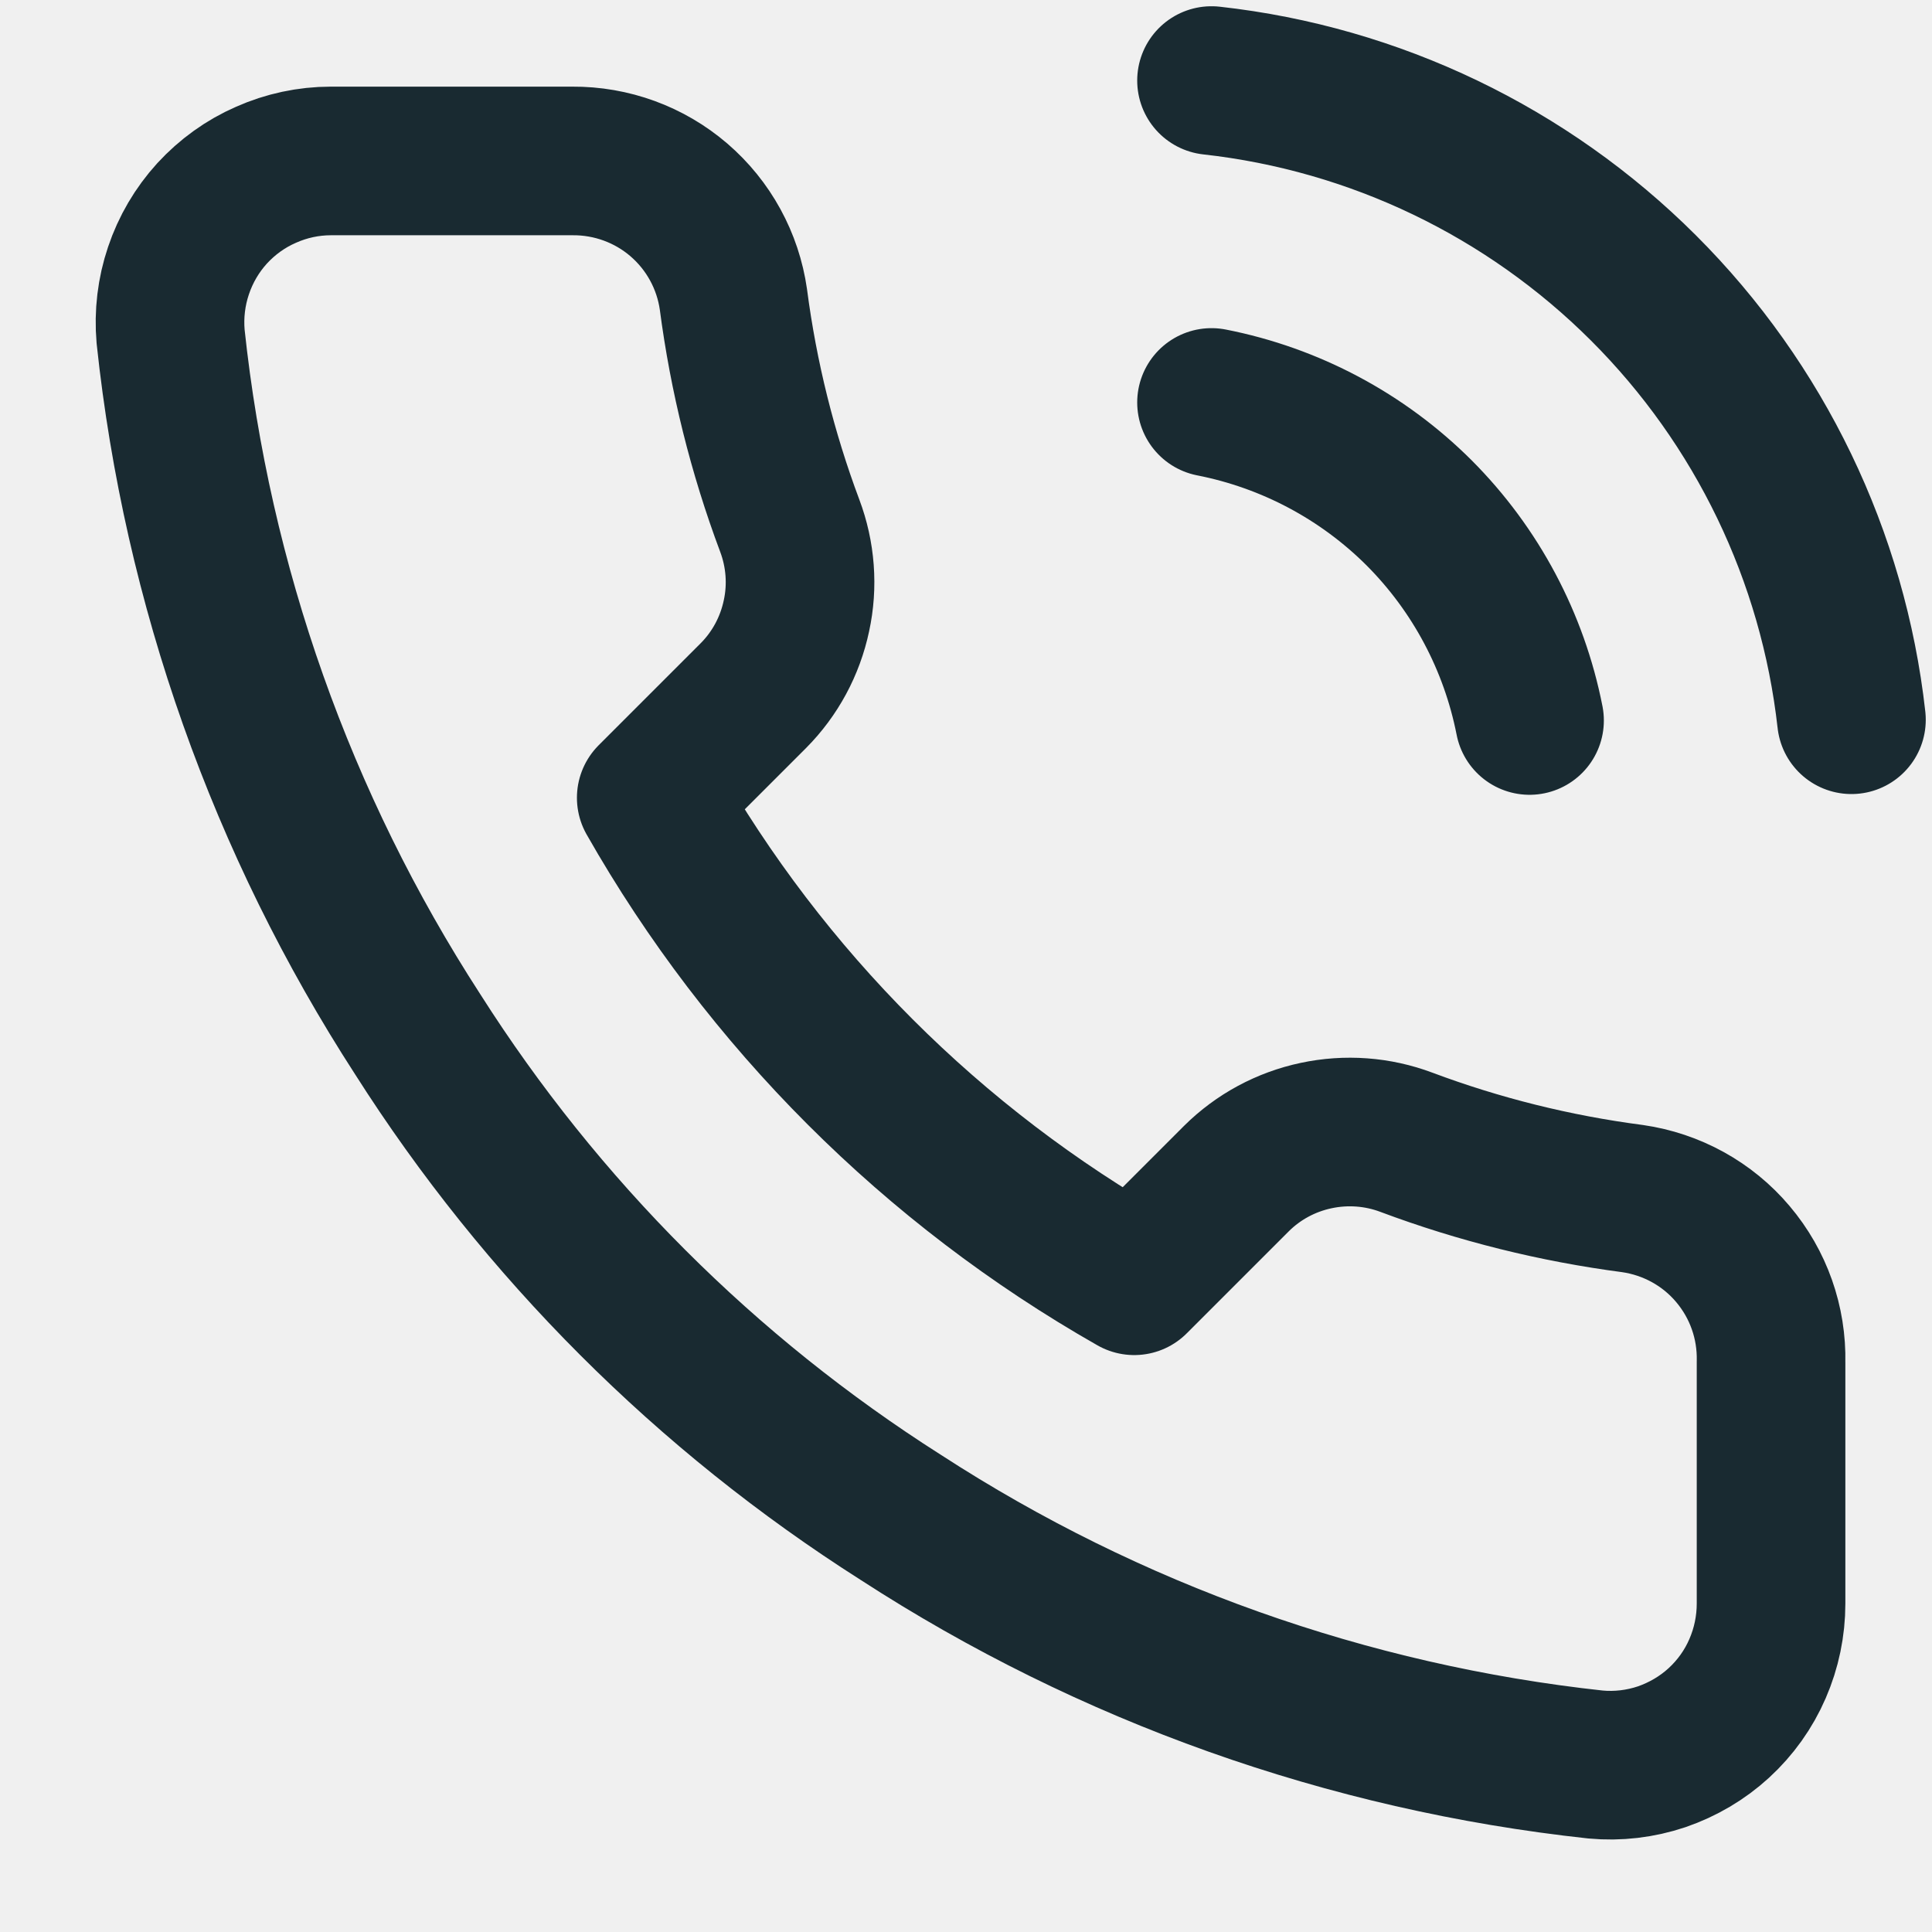
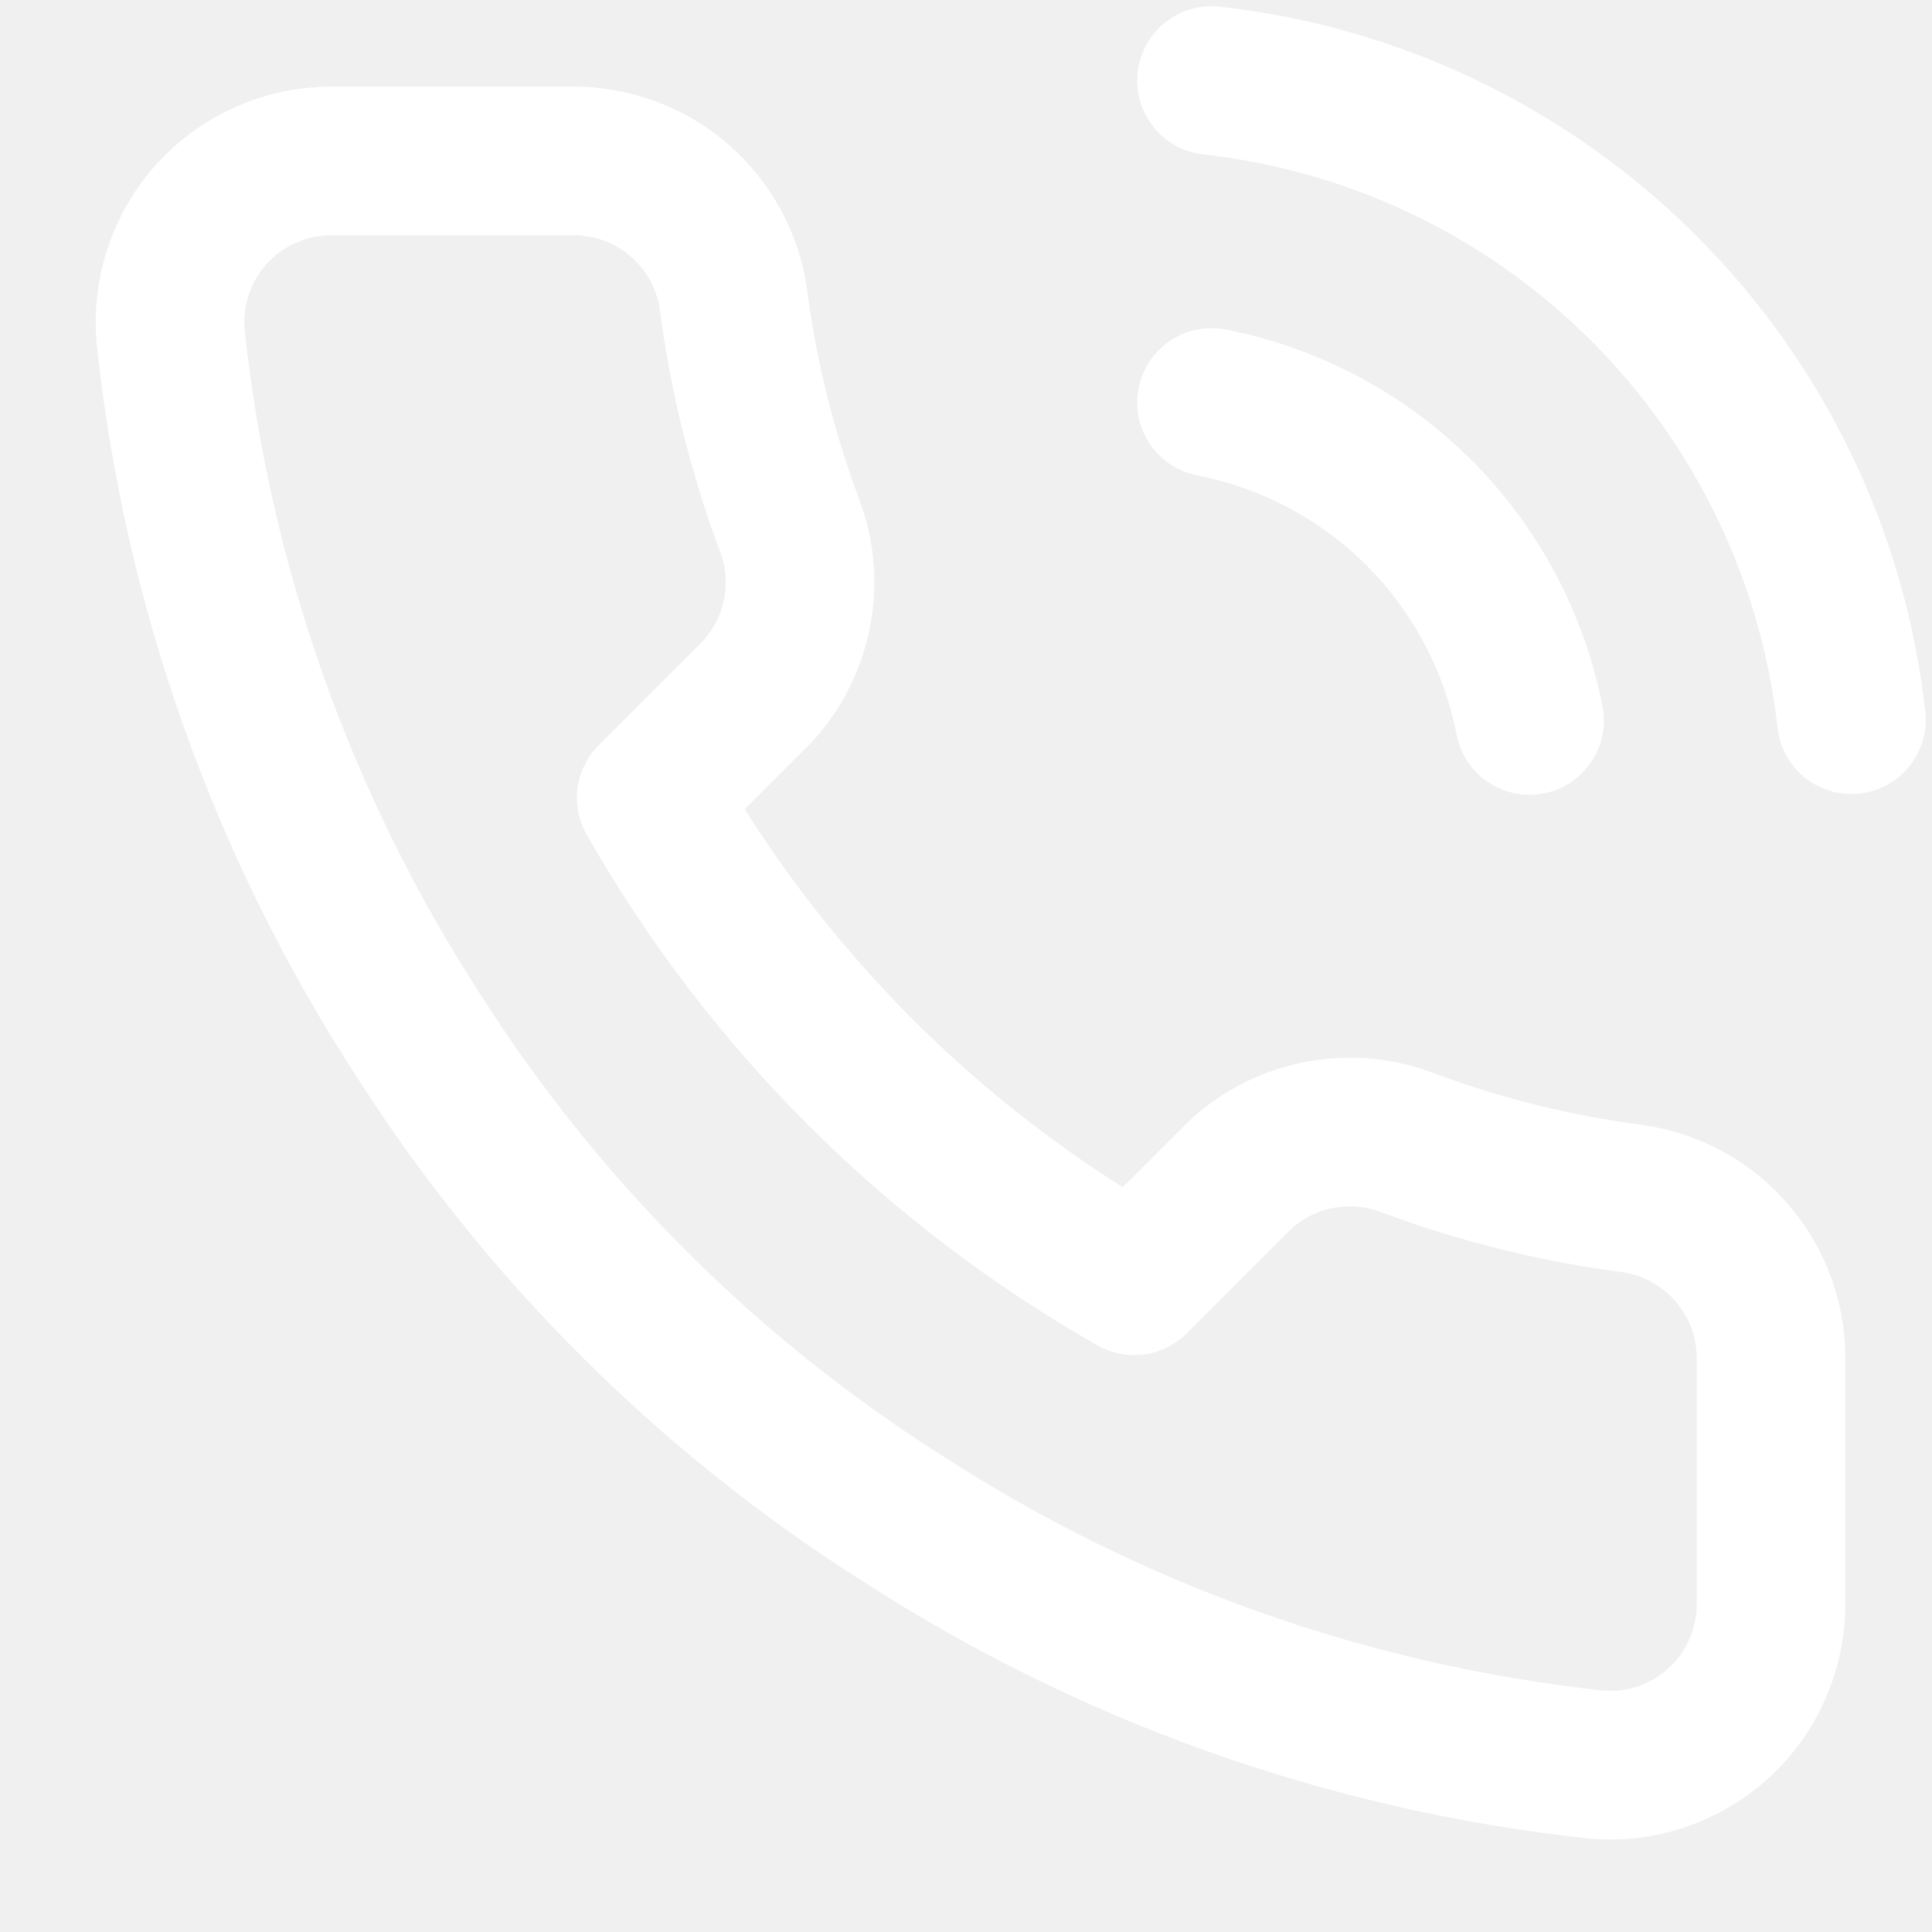
<svg xmlns="http://www.w3.org/2000/svg" width="13" height="13" viewBox="0 0 13 13" fill="none">
  <g clip-path="url(#clip0_53_142)">
-     <path d="M8.152 2.708C8.681 2.812 9.167 3.07 9.549 3.451C9.93 3.833 10.188 4.319 10.292 4.848M8.152 0.542C9.251 0.664 10.276 1.156 11.059 1.938C11.841 2.719 12.335 3.743 12.458 4.843M11.917 9.165V10.79C11.917 10.941 11.886 11.09 11.826 11.228C11.766 11.367 11.677 11.491 11.566 11.593C11.455 11.695 11.323 11.772 11.181 11.821C11.038 11.869 10.886 11.887 10.736 11.873C9.069 11.692 7.468 11.123 6.061 10.21C4.753 9.379 3.643 8.269 2.811 6.96C1.896 5.547 1.326 3.938 1.148 2.264C1.135 2.114 1.153 1.963 1.201 1.821C1.249 1.678 1.326 1.547 1.427 1.436C1.529 1.325 1.652 1.236 1.79 1.176C1.927 1.115 2.076 1.083 2.226 1.083H3.851C4.114 1.081 4.369 1.174 4.568 1.345C4.768 1.517 4.898 1.755 4.935 2.015C5.003 2.535 5.13 3.046 5.314 3.537C5.387 3.731 5.403 3.942 5.359 4.144C5.316 4.347 5.216 4.533 5.07 4.68L4.382 5.368C5.153 6.724 6.276 7.847 7.632 8.618L8.32 7.93C8.467 7.784 8.653 7.684 8.856 7.641C9.058 7.598 9.269 7.613 9.463 7.686C9.954 7.87 10.465 7.997 10.985 8.065C11.248 8.103 11.489 8.235 11.66 8.438C11.832 8.641 11.923 8.899 11.917 9.165Z" stroke="#192A31" stroke-linecap="round" stroke-linejoin="round" />
+     <path d="M8.152 2.708C8.681 2.812 9.167 3.07 9.549 3.451C9.93 3.833 10.188 4.319 10.292 4.848M8.152 0.542C9.251 0.664 10.276 1.156 11.059 1.938C11.841 2.719 12.335 3.743 12.458 4.843M11.917 9.165V10.79C11.917 10.941 11.886 11.09 11.826 11.228C11.766 11.367 11.677 11.491 11.566 11.593C11.455 11.695 11.323 11.772 11.181 11.821C11.038 11.869 10.886 11.887 10.736 11.873C9.069 11.692 7.468 11.123 6.061 10.21C4.753 9.379 3.643 8.269 2.811 6.96C1.896 5.547 1.326 3.938 1.148 2.264C1.135 2.114 1.153 1.963 1.201 1.821C1.249 1.678 1.326 1.547 1.427 1.436C1.529 1.325 1.652 1.236 1.79 1.176C1.927 1.115 2.076 1.083 2.226 1.083H3.851C4.114 1.081 4.369 1.174 4.568 1.345C4.768 1.517 4.898 1.755 4.935 2.015C5.003 2.535 5.13 3.046 5.314 3.537C5.387 3.731 5.403 3.942 5.359 4.144C5.316 4.347 5.216 4.533 5.07 4.68L4.382 5.368C5.153 6.724 6.276 7.847 7.632 8.618L8.32 7.93C8.467 7.784 8.653 7.684 8.856 7.641C9.058 7.598 9.269 7.613 9.463 7.686C9.954 7.87 10.465 7.997 10.985 8.065C11.248 8.103 11.489 8.235 11.66 8.438C11.832 8.641 11.923 8.899 11.917 9.165Z" stroke="white" stroke-linecap="round" stroke-linejoin="round" />
  </g>
  <defs>
    <clipPath id="clip0_53_142">
      <rect width="13" height="13" fill="white" />
    </clipPath>
  </defs>
</svg>
